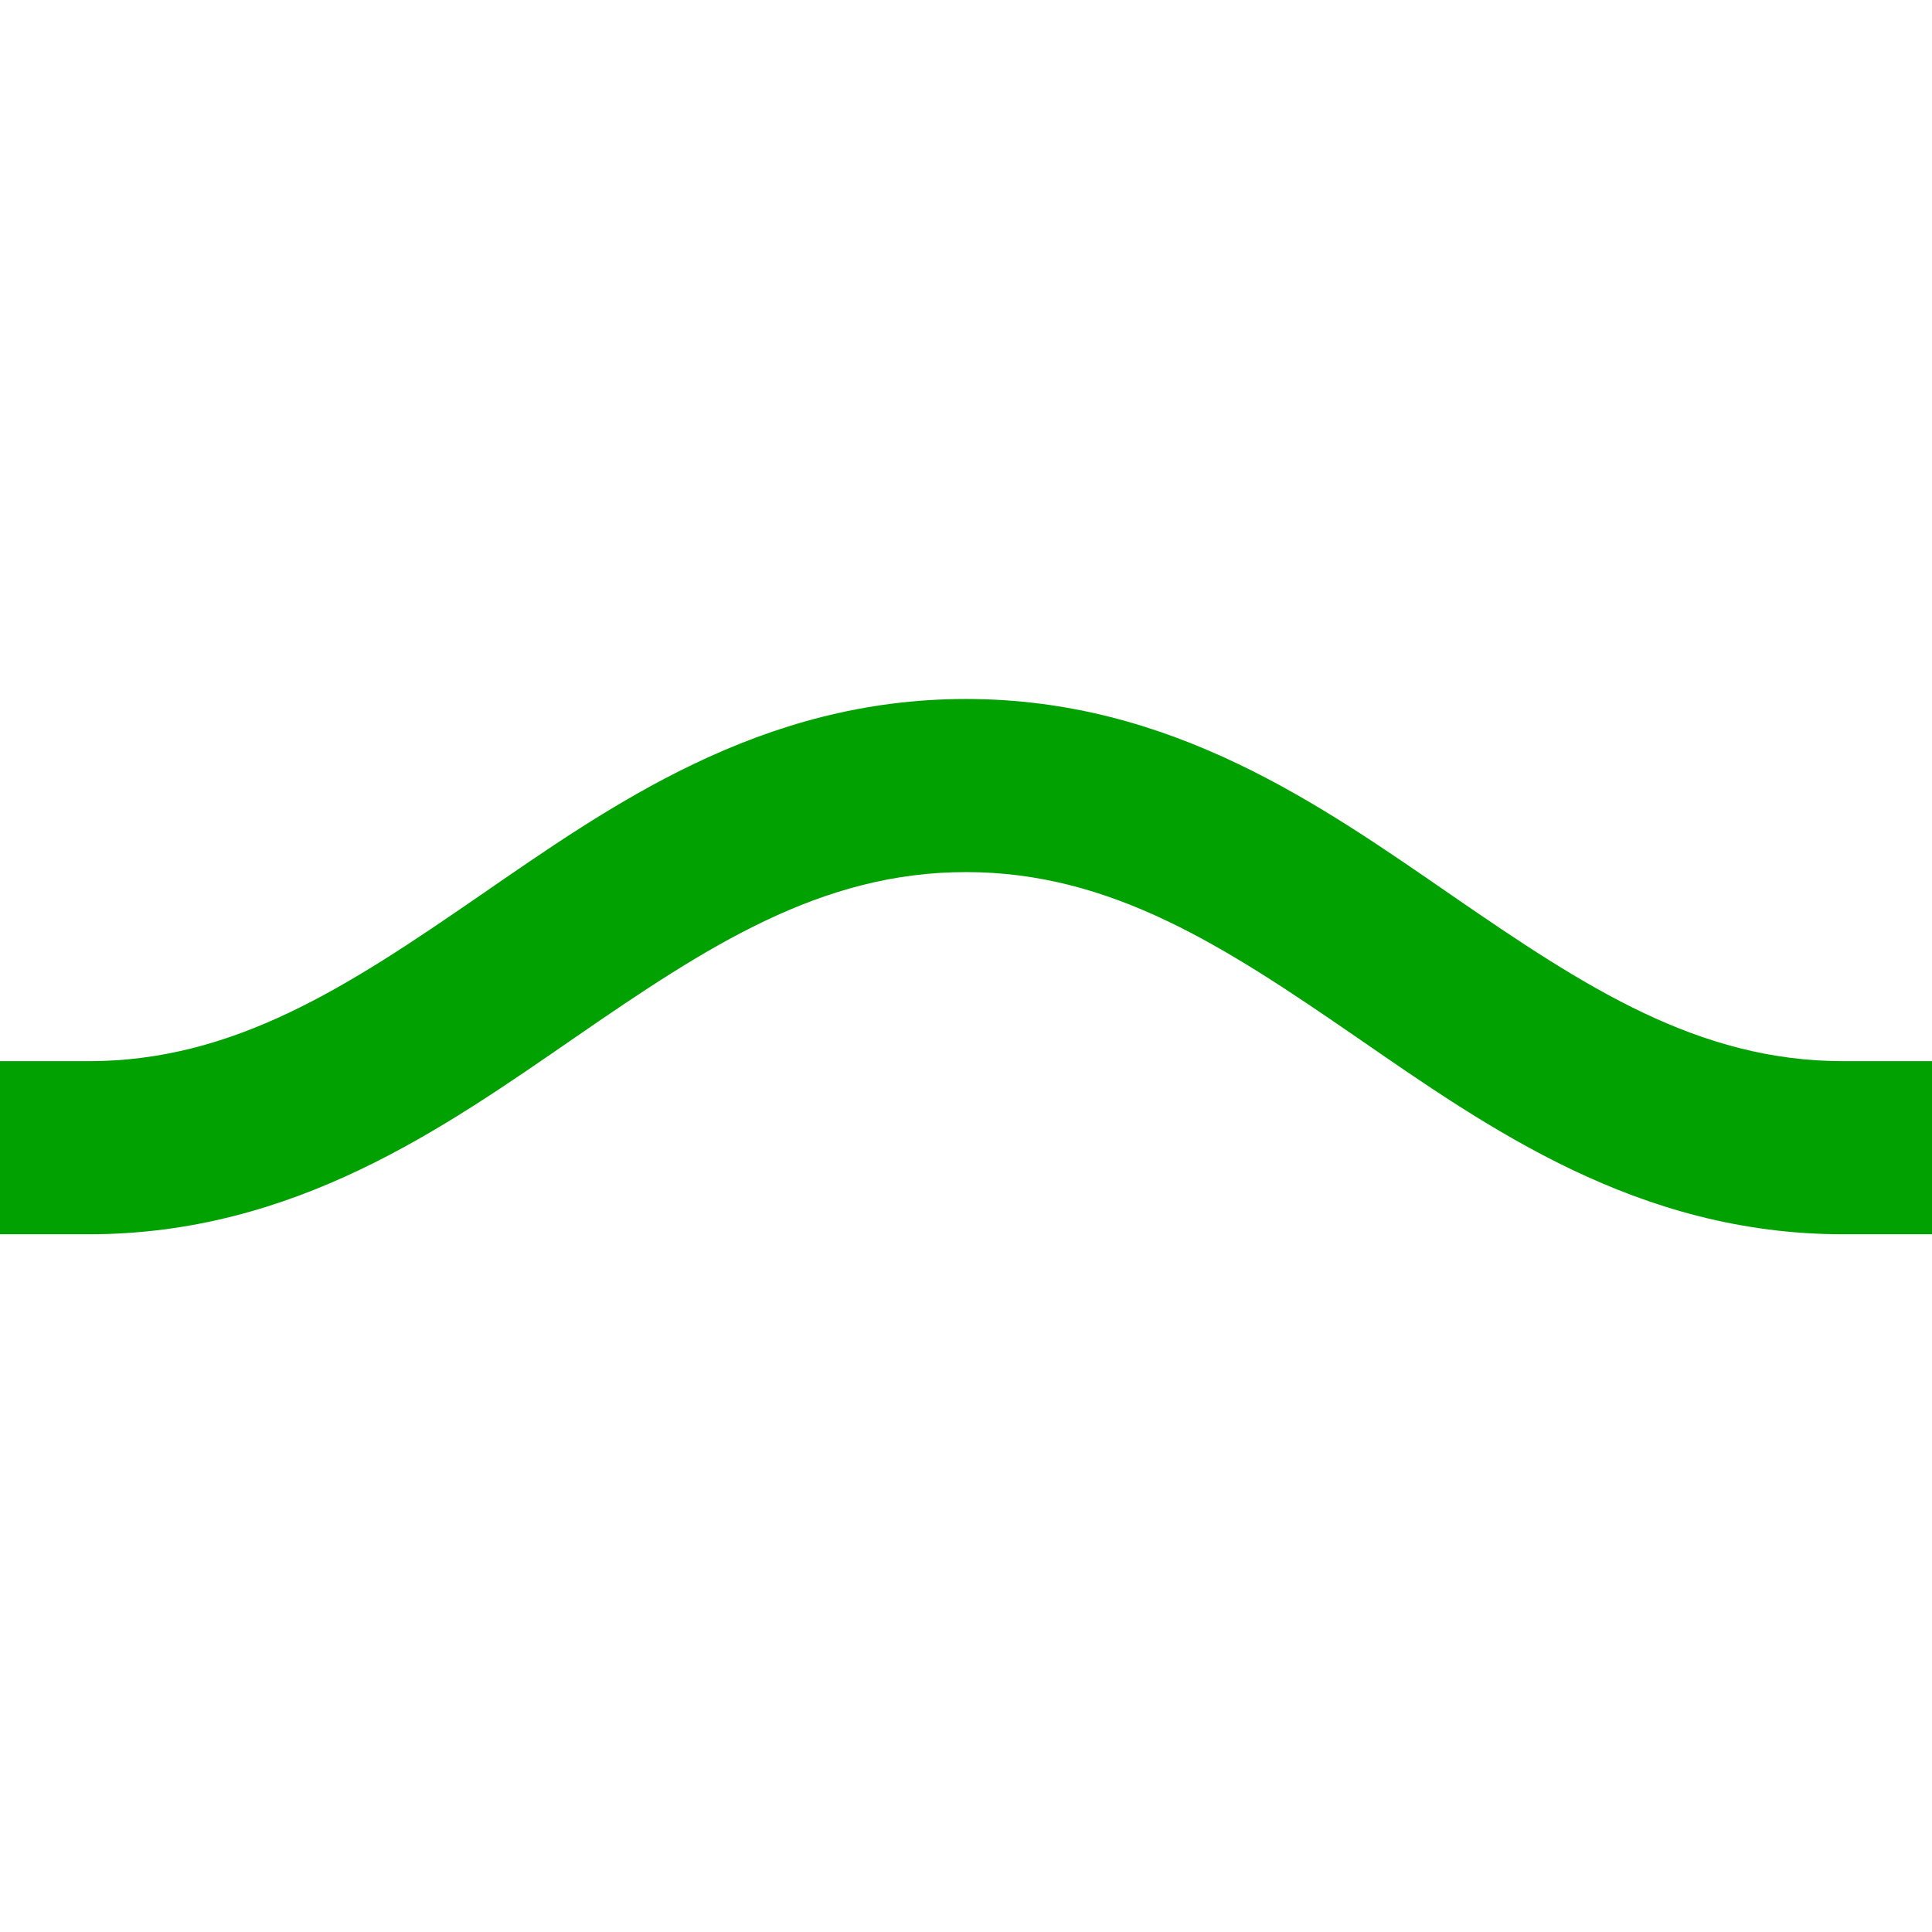
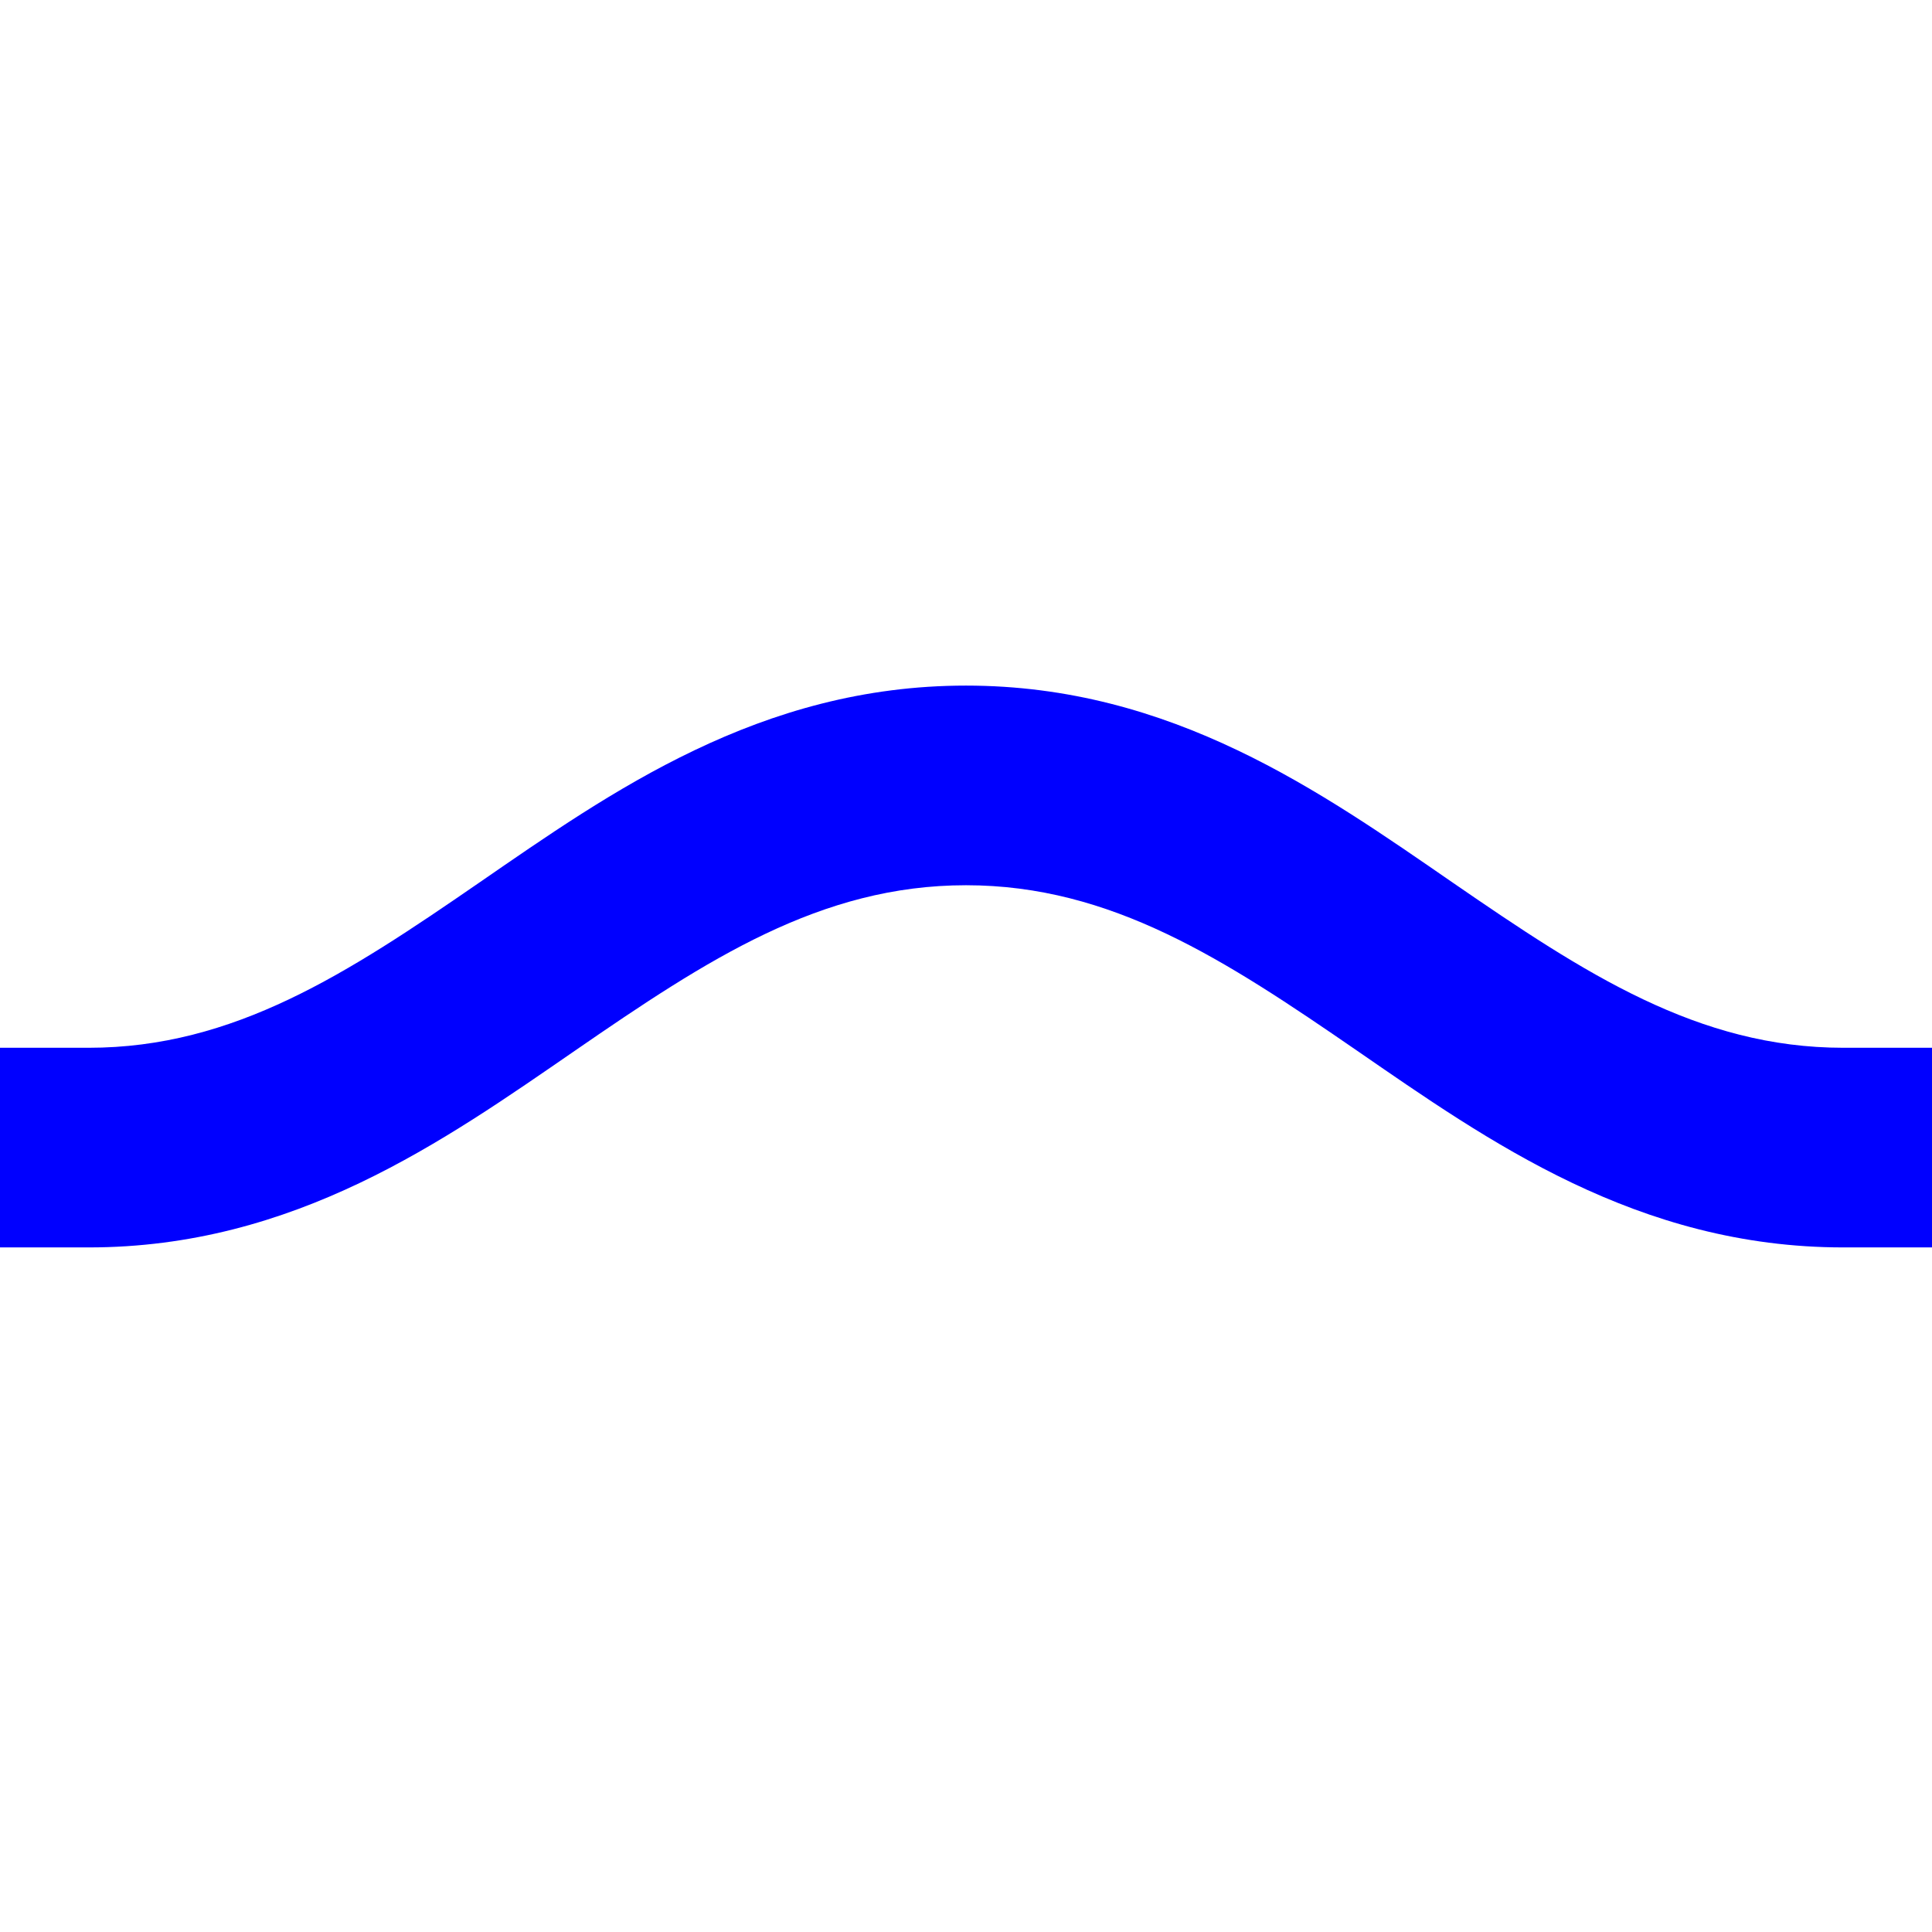
<svg xmlns="http://www.w3.org/2000/svg" width="15" height="15" id="svg3243" version="1.1">
-   <defs id="defs3245" />
+   <defs id="defs3245">
+     </defs>
  <g id="layer1" transform="translate(0,-1037.362)">
-     <path style="font-size:medium;font-style:normal;font-variant:normal;font-weight:normal;font-stretch:normal;text-indent:0;text-align:start;text-decoration:none;line-height:normal;letter-spacing:normal;word-spacing:normal;text-transform:none;direction:ltr;block-progression:tb;writing-mode:lr-tb;text-anchor:start;baseline-shift:baseline;color:#000000;fill:#00a100;fill-opacity:1;stroke:none;stroke-width:1.364;marker:none;visibility:visible;display:inline;overflow:visible;enable-background:accumulate;font-family:Sans;-inkscape-font-specification:Sans" d="m 7.5,1042.789 c -1.599,0 -2.759,0.827 -3.781,1.531 -1.023,0.705 -1.902,1.281 -3.031,1.281 l -0.688,0 0,1.344 0.688,0 c 1.599,0 2.759,-0.827 3.781,-1.531 1.023,-0.705 1.902,-1.281 3.031,-1.281 1.129,0 2.008,0.577 3.031,1.281 1.023,0.705 2.183,1.531 3.781,1.531 l 0.688,0 0,-1.344 -0.688,0 c -1.129,0 -2.008,-0.577 -3.031,-1.281 -1.023,-0.705 -2.183,-1.531 -3.781,-1.531 z" id="path7531" />
+     <path style="font-size:medium;font-style:normal;font-variant:normal;font-weight:normal;font-stretch:normal;text-indent:0;text-align:start;text-decoration:none;line-height:normal;letter-spacing:normal;word-spacing:normal;text-transform:none;direction:ltr;block-progression:tb;writing-mode:lr-tb;text-anchor:start;baseline-shift:baseline;color:#000000;fill:#0000ff;fill-opacity:1;stroke:none;stroke-width:1.364;marker:none;visibility:visible;display:inline;overflow:visible;enable-background:accumulate;font-family:Sans;-inkscape-font-specification:Sans" d="m 7.5,1042.685 c -1.599,0 -2.759,0.827 -3.781,1.531 -1.023,0.705 -1.902,1.281 -3.031,1.281 l -0.688,0 0,1.55 0.688,0 c 1.599,0 2.759,-0.827 3.781,-1.531 1.023,-0.705 1.902,-1.281 3.031,-1.281 1.129,0 2.008,0.577 3.031,1.281 1.023,0.705 2.183,1.531 3.781,1.531 l 0.688,0 0,-1.55 -0.688,0 c -1.129,0 -2.008,-0.577 -3.031,-1.281 -1.023,-0.705 -2.183,-1.531 -3.781,-1.531 z" id="path7531" />
  </g>
</svg>
